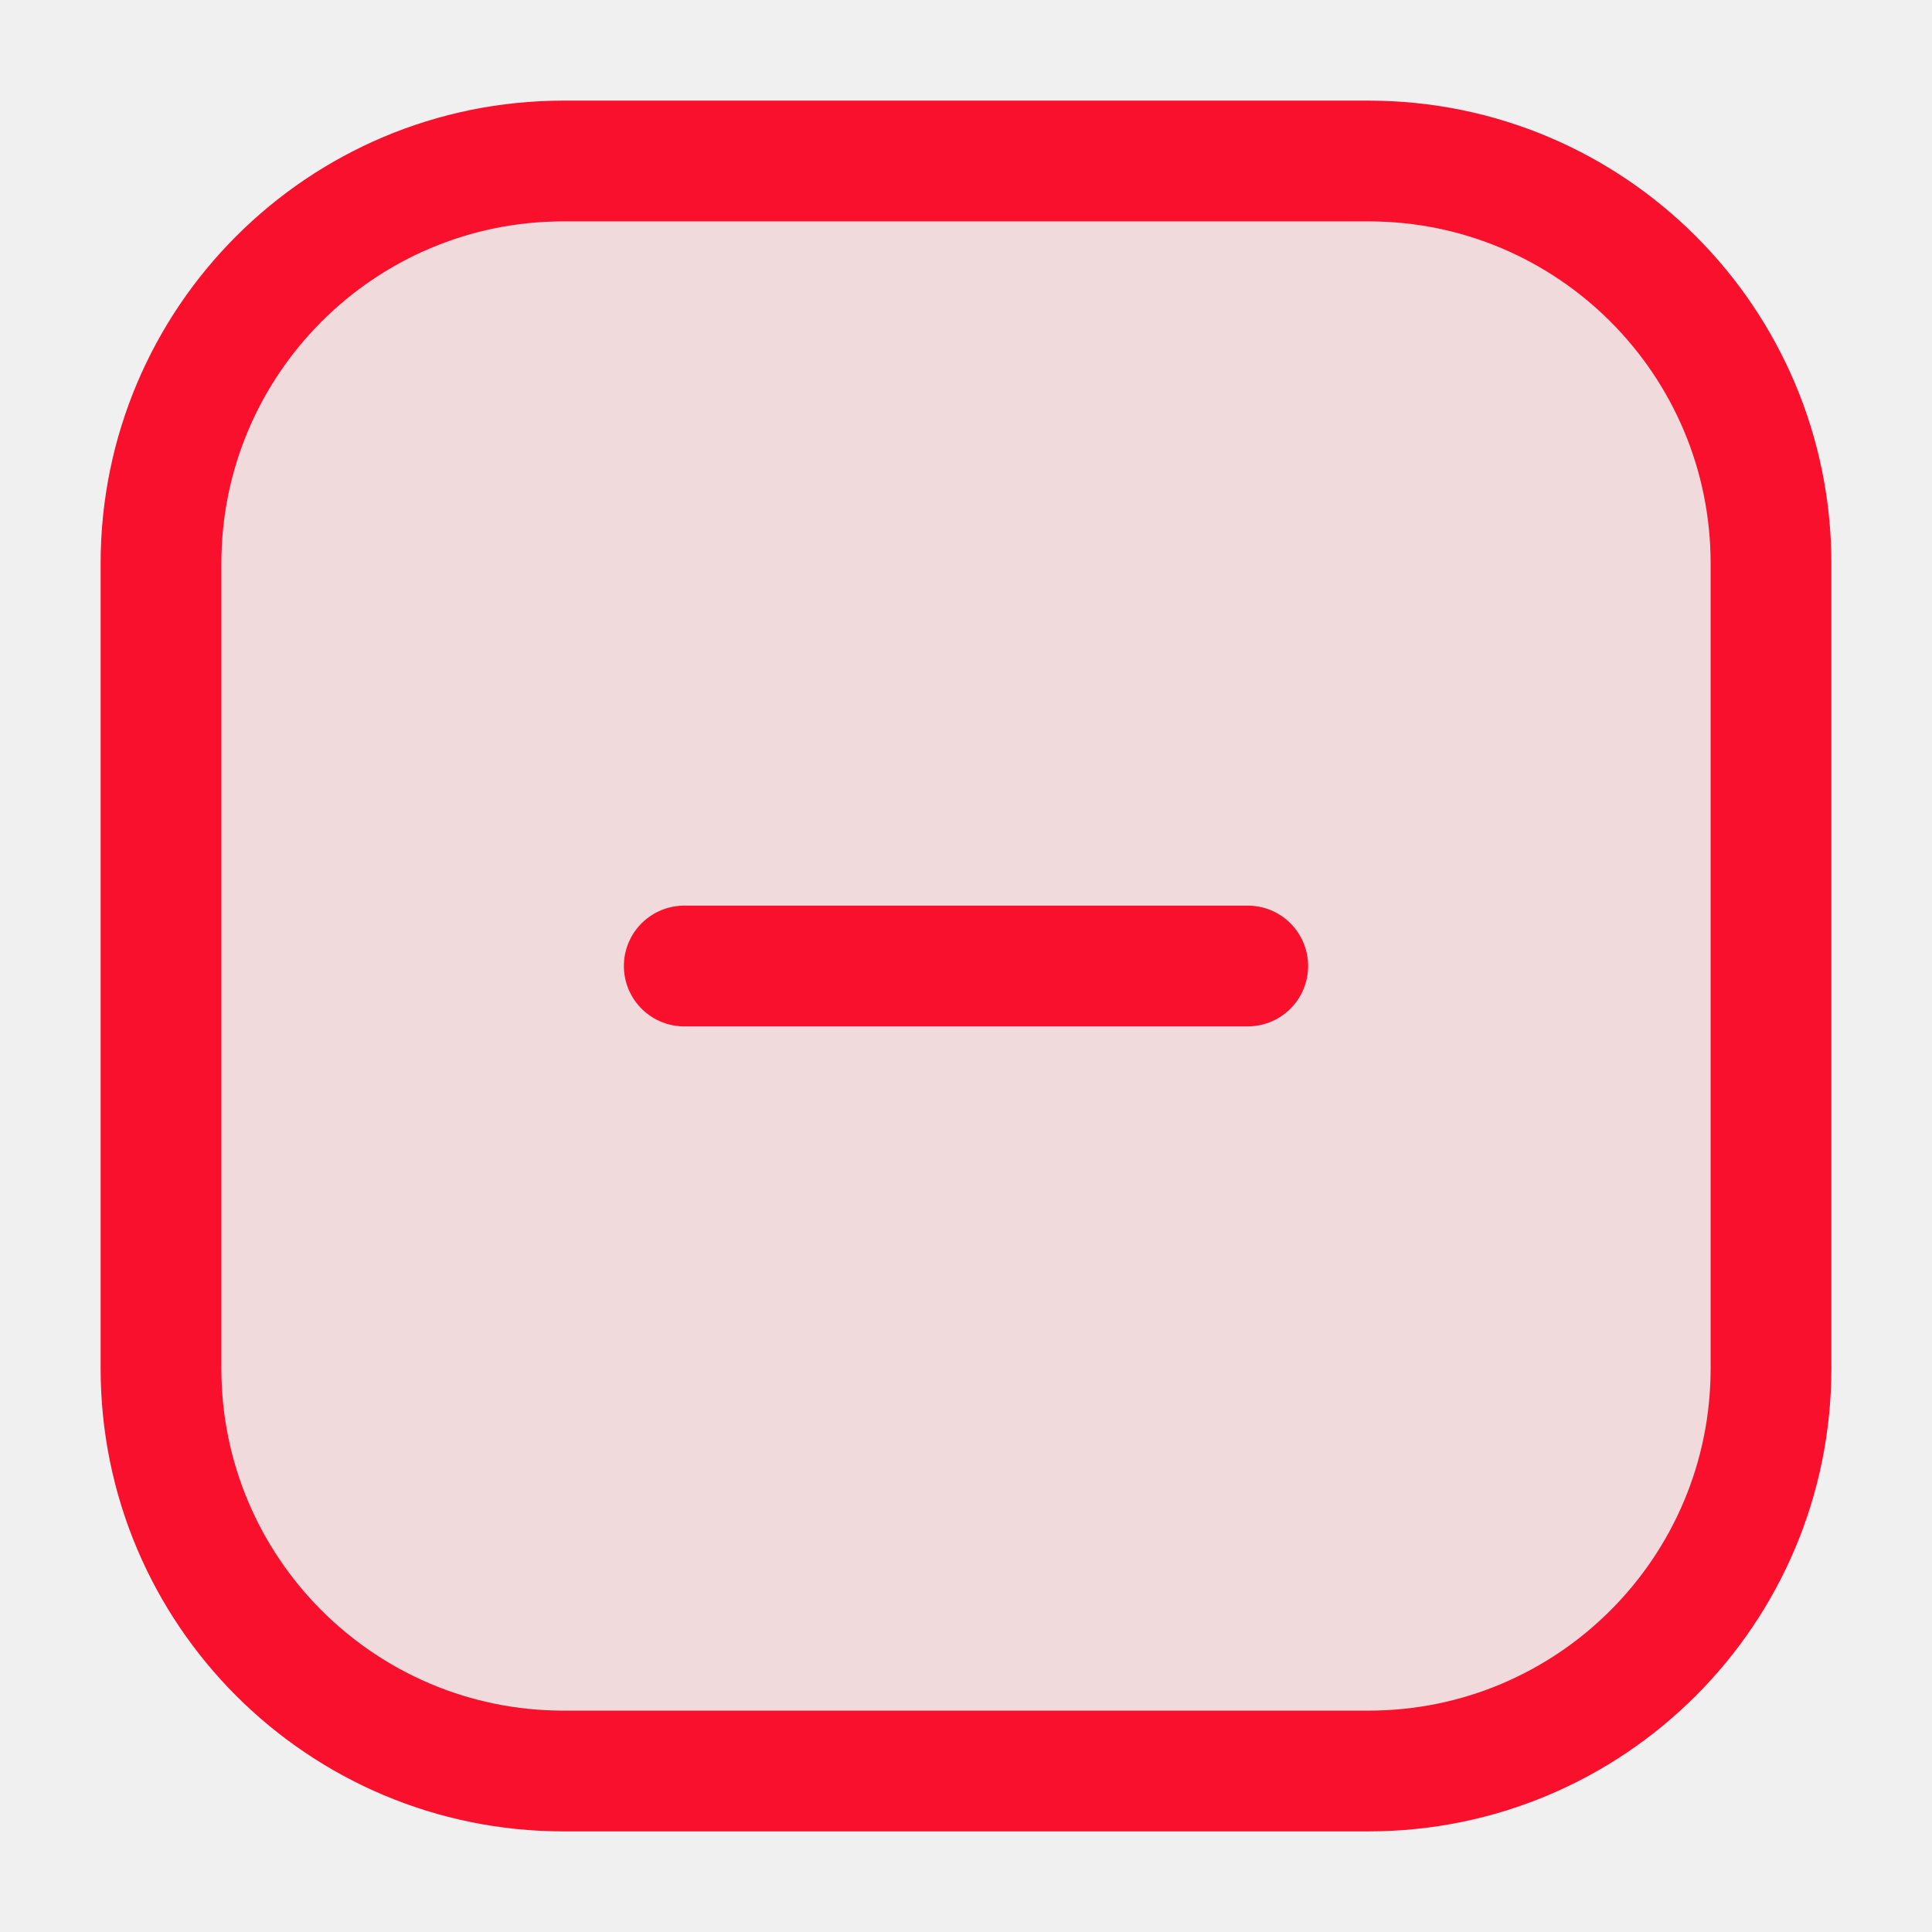
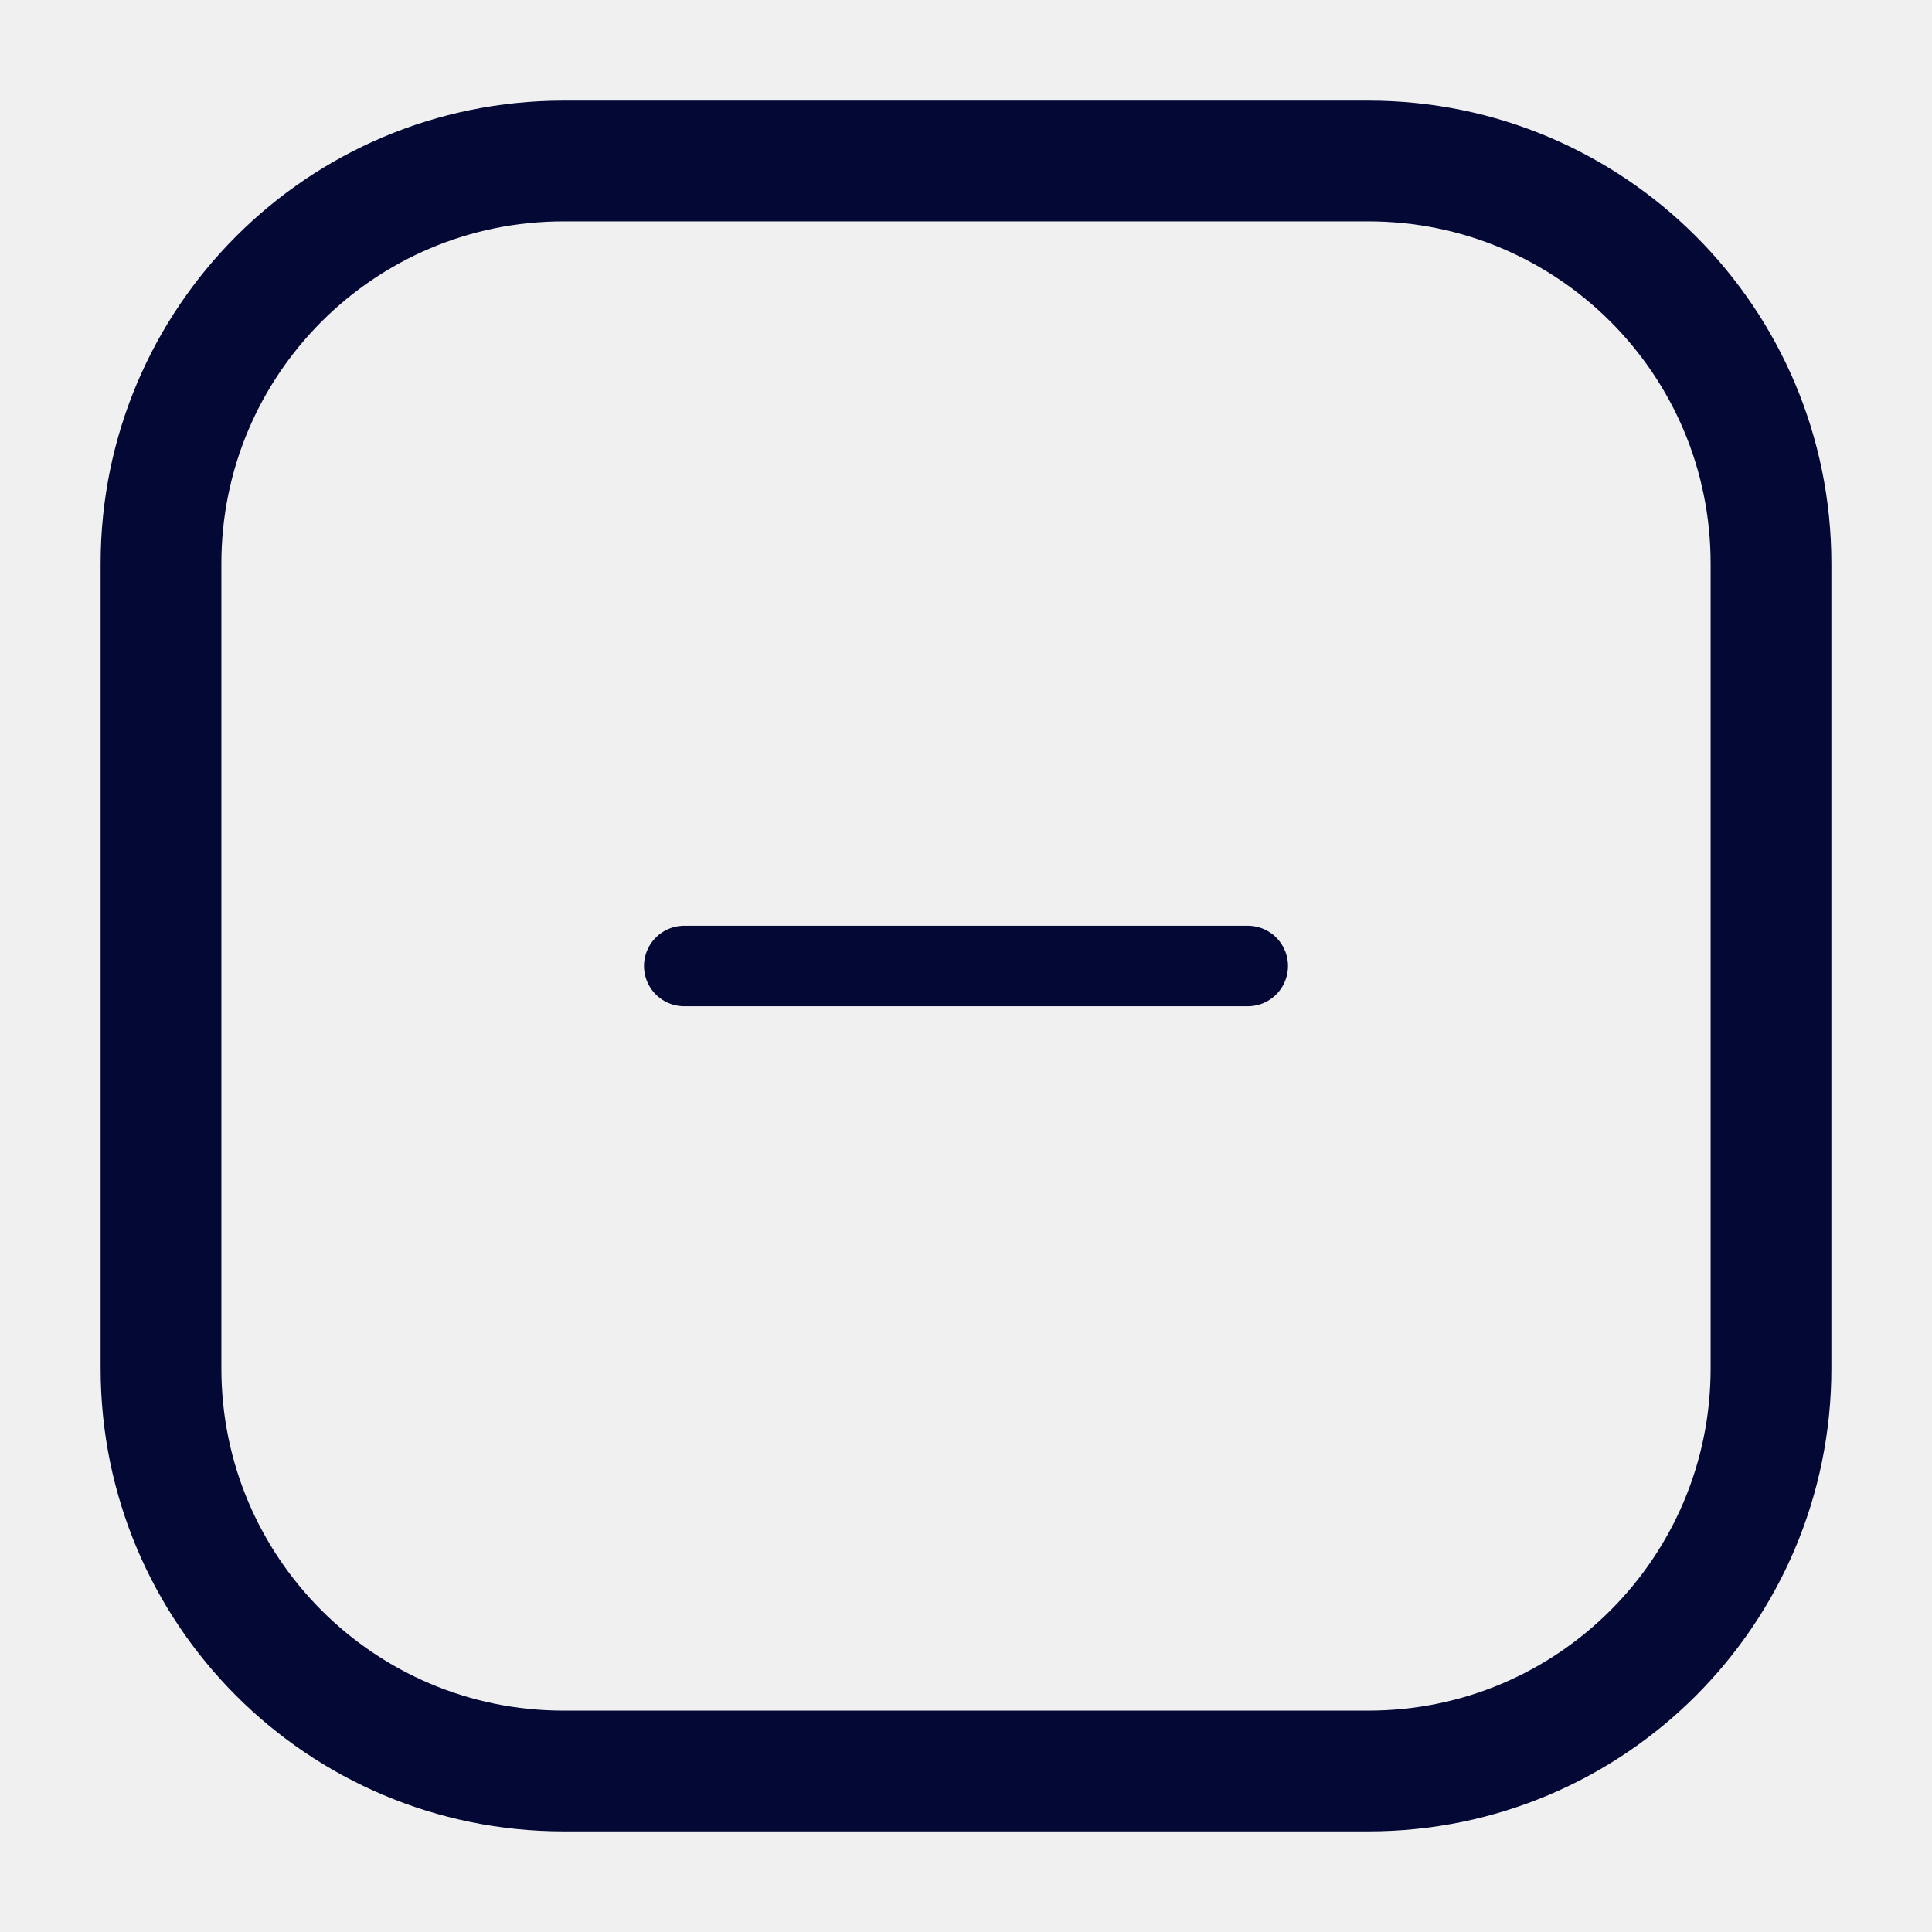
<svg xmlns="http://www.w3.org/2000/svg" id="Layer_1" data-name="Layer 1" viewBox="0 0 24 24">
  <defs>
-     <style>.cls-1,.cls-3,.cls-4{fill:none;}.cls-2{fill:#f9102c;opacity:0.1;}.cls-3,.cls-4{stroke:#f9102c;stroke-linecap:round;stroke-width:1.5px;}.cls-3{stroke-miterlimit:10;}.cls-4{stroke-linejoin:round;}</style>
+     <style>.cls-1{fill:#fff;opacity:0;}.cls-2,.cls-3{fill:none;stroke:#030835;stroke-linecap:round;}.cls-2{stroke-miterlimit:10;stroke-width:1.5px;}.cls-3{stroke-linejoin:round;}</style>
  </defs>
  <rect class="cls-1" width="24" height="24" />
  <g id="Negative">
    <rect class="cls-2" x="2" y="2" width="20" height="20" rx="5" />
-     <rect class="cls-3" x="2" y="2" width="20" height="20" rx="5" />
-     <line class="cls-4" x1="8.5" y1="12" x2="15.5" y2="12" />
+     <line class="cls-3" x1="8.5" y1="12" x2="15.5" y2="12" />
  </g>
</svg>
